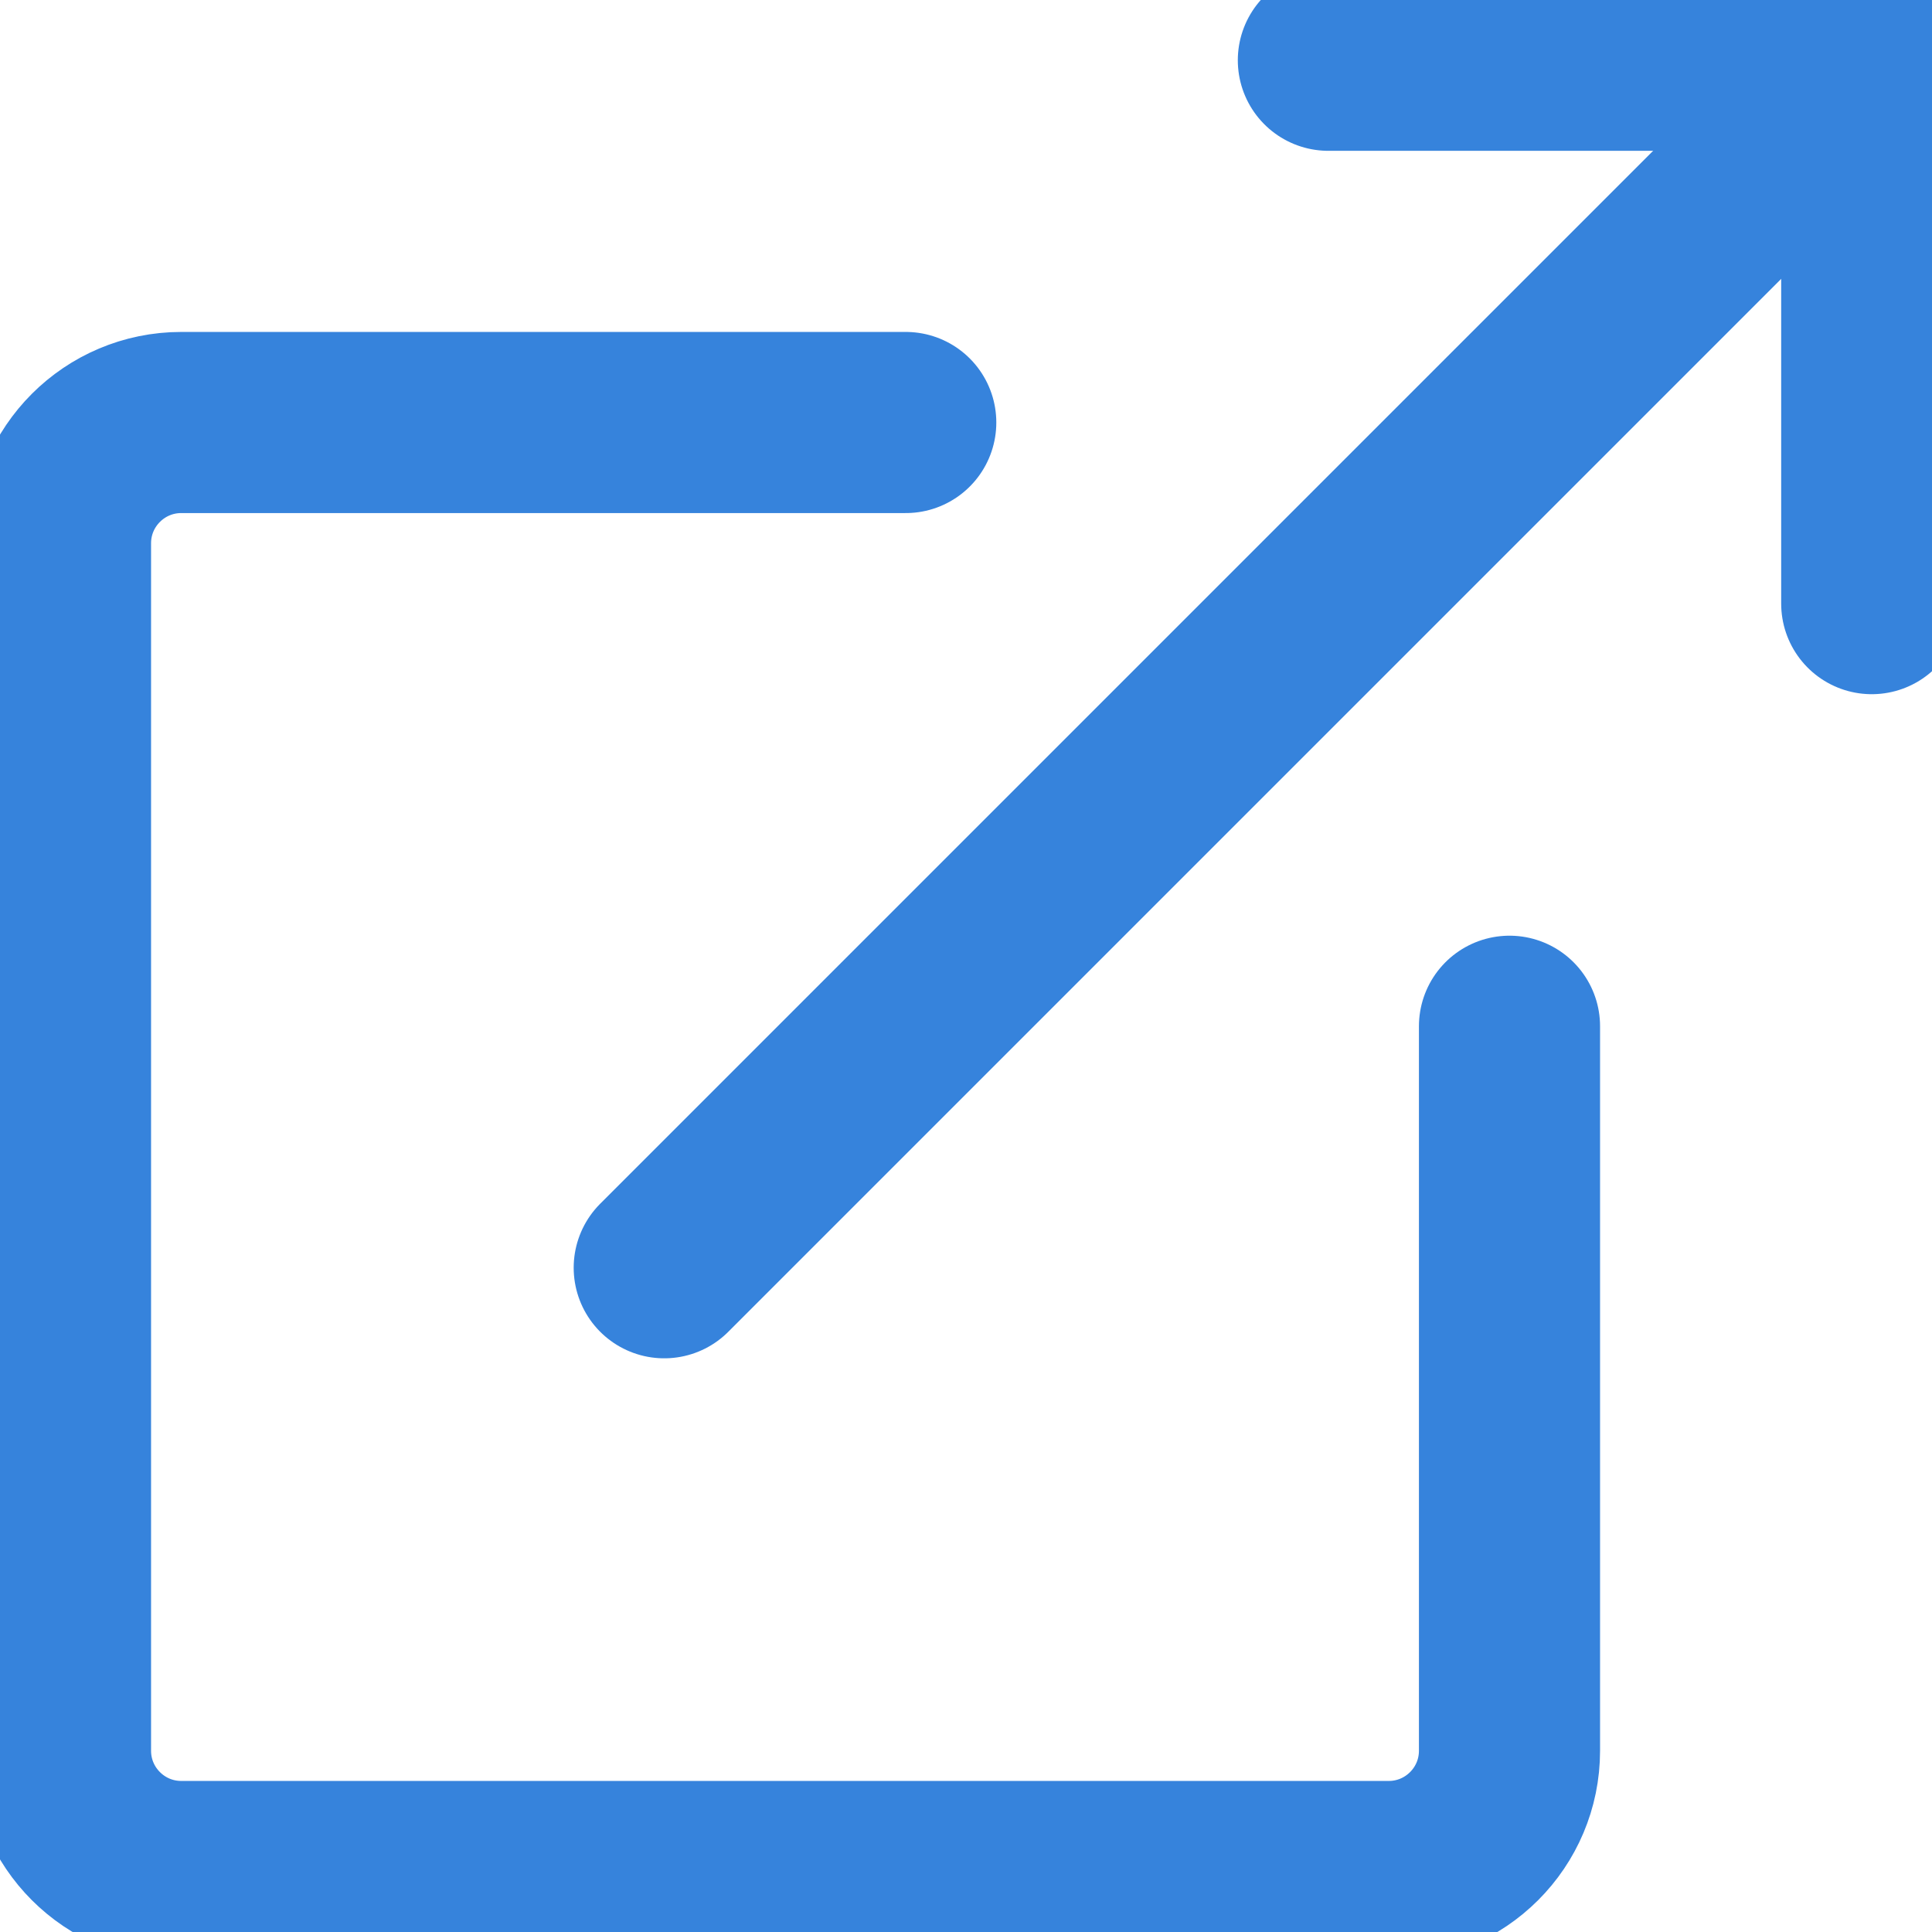
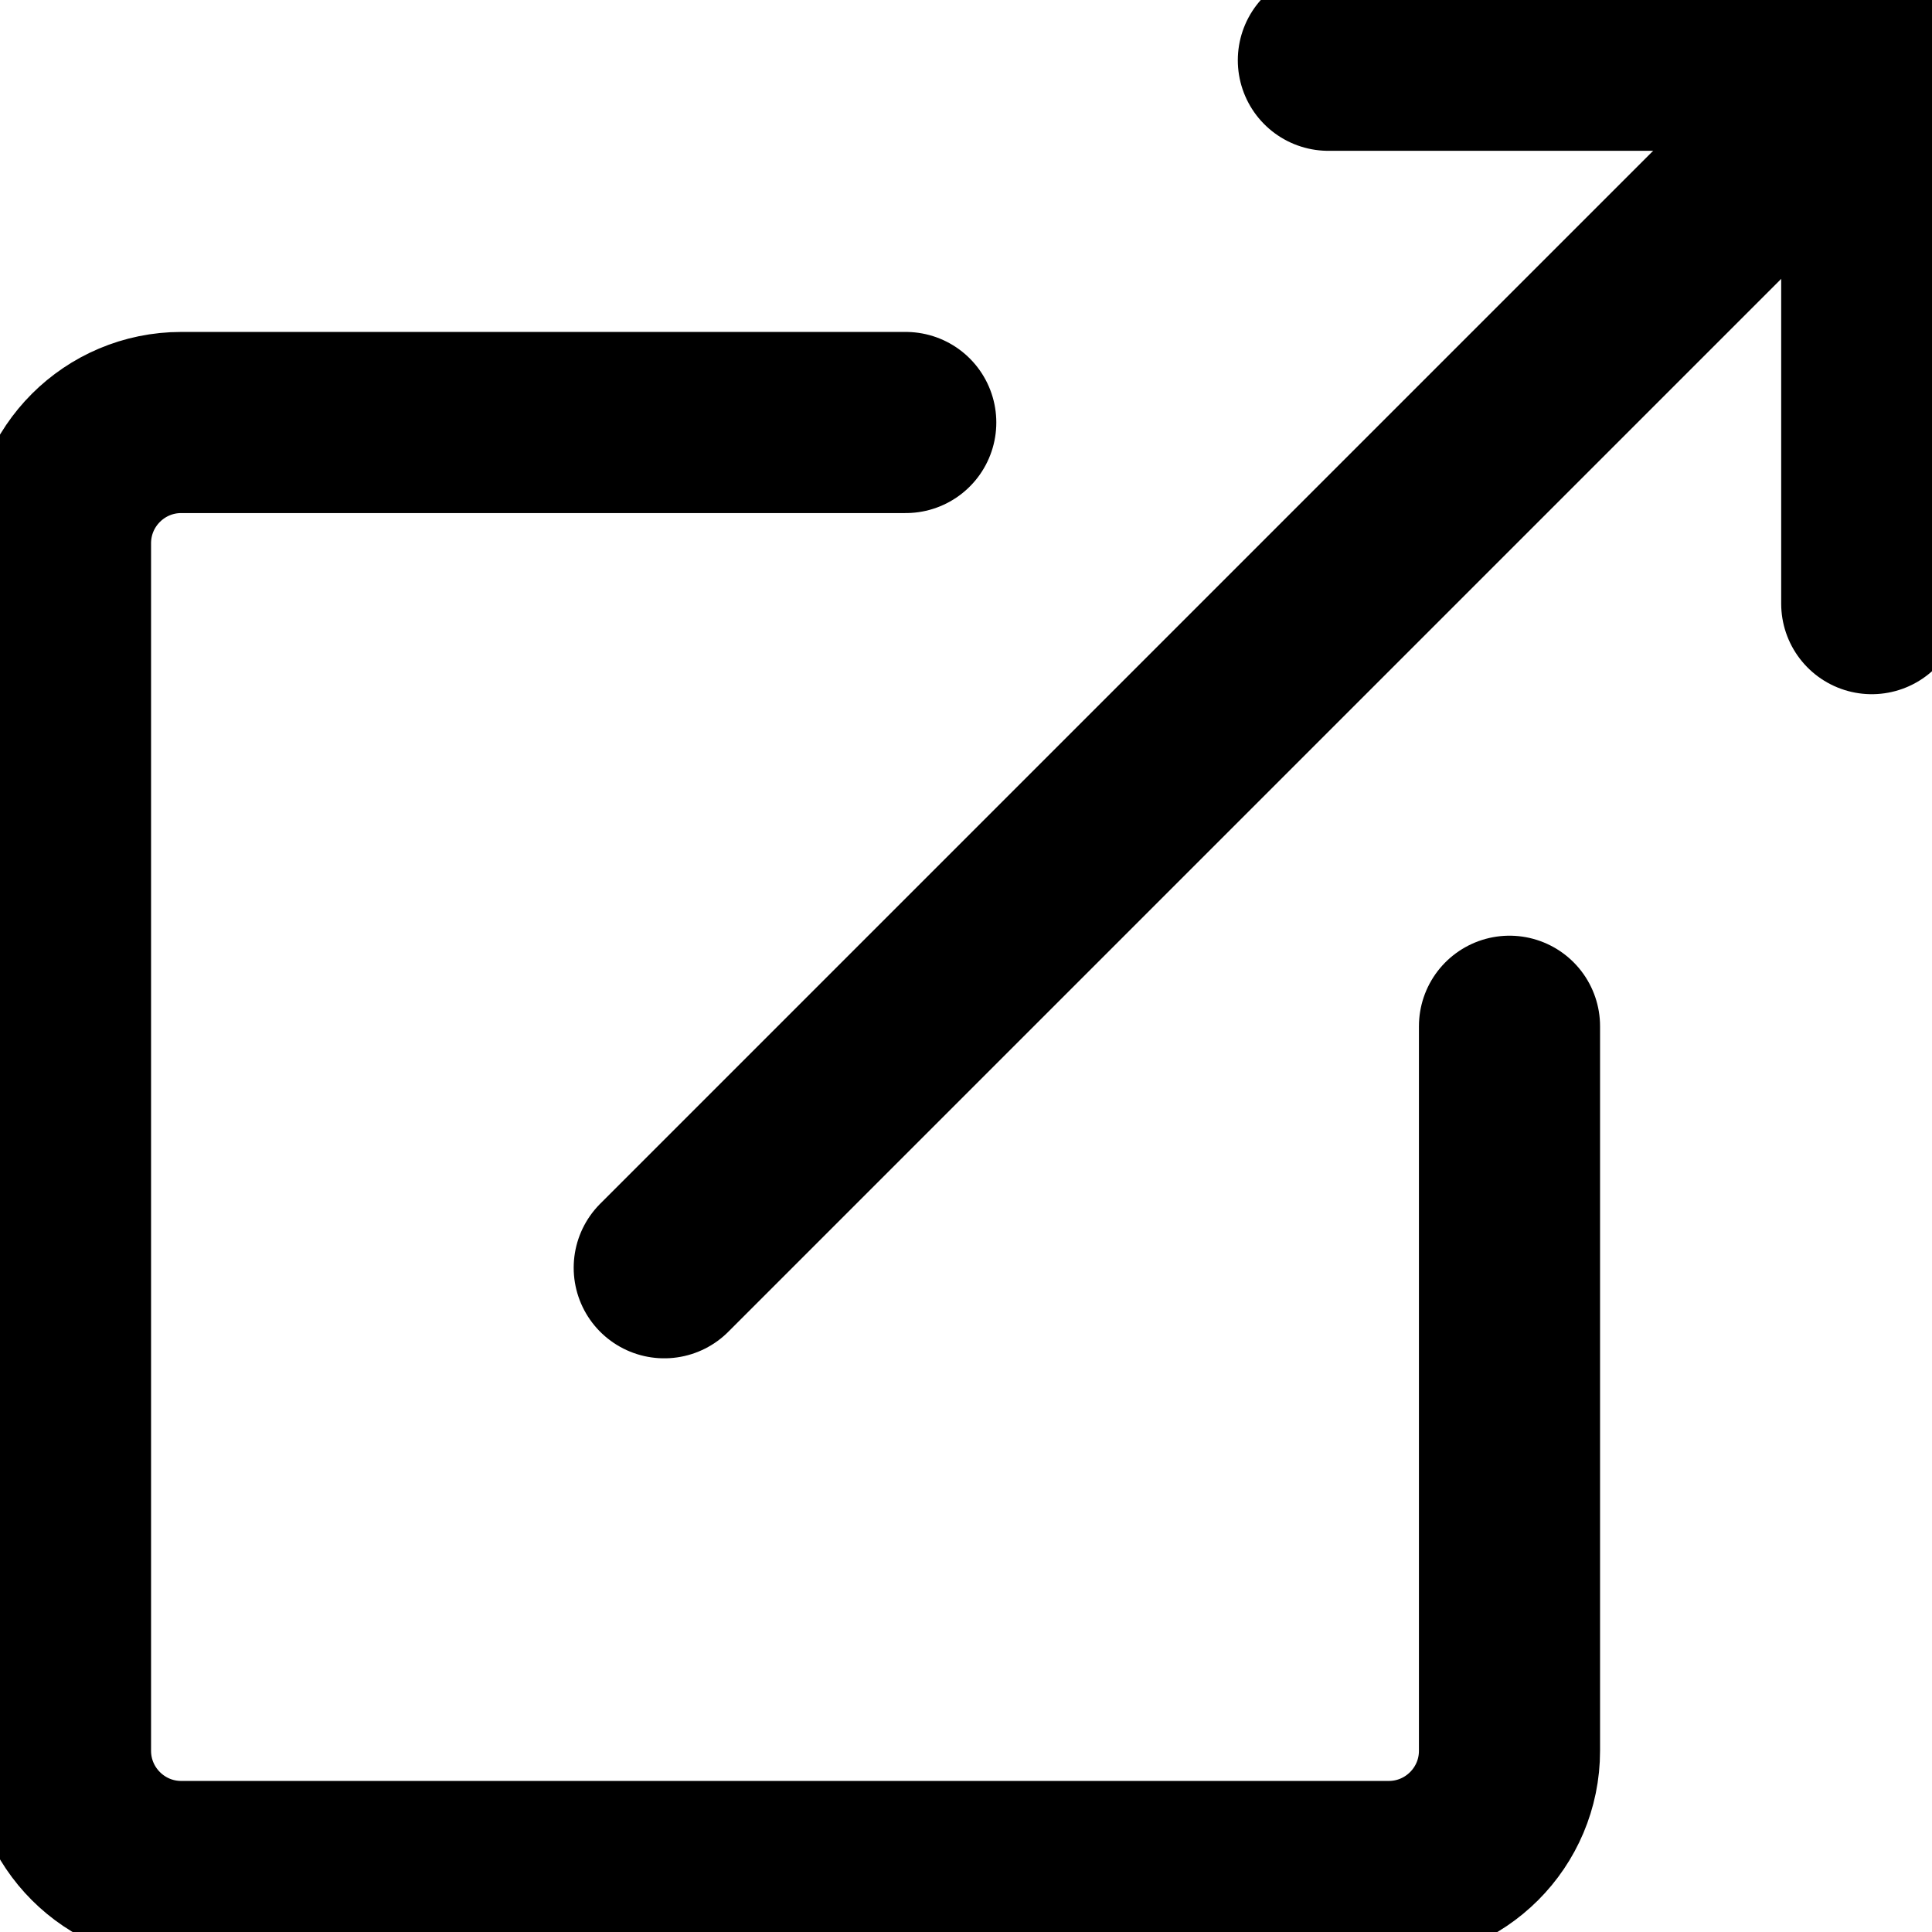
<svg xmlns="http://www.w3.org/2000/svg" width="16" height="16" viewBox="0 0 16 16">
-   <g fill="none" fill-rule="evenodd" stroke="#3683DC" stroke-linecap="round" stroke-linejoin="round" stroke-width="1.5">
+   <g fill="none" fill-rule="evenodd" stroke="currentColor" stroke-linecap="round" stroke-linejoin="round" stroke-width="1.5">
    <polyline points="15.501 4.999 15.501 .499 11.001 .499" />
    <path d="M15.501.499L5.501 10.499M7.501 3.499L1.501 3.499C.949 3.499.501 3.947.501 4.499L.501 14.499C.501 15.051.949 15.499 1.501 15.499L11.501 15.499C12.053 15.499 12.501 15.051 12.501 14.499L12.501 8.499" />
  </g>
</svg>
